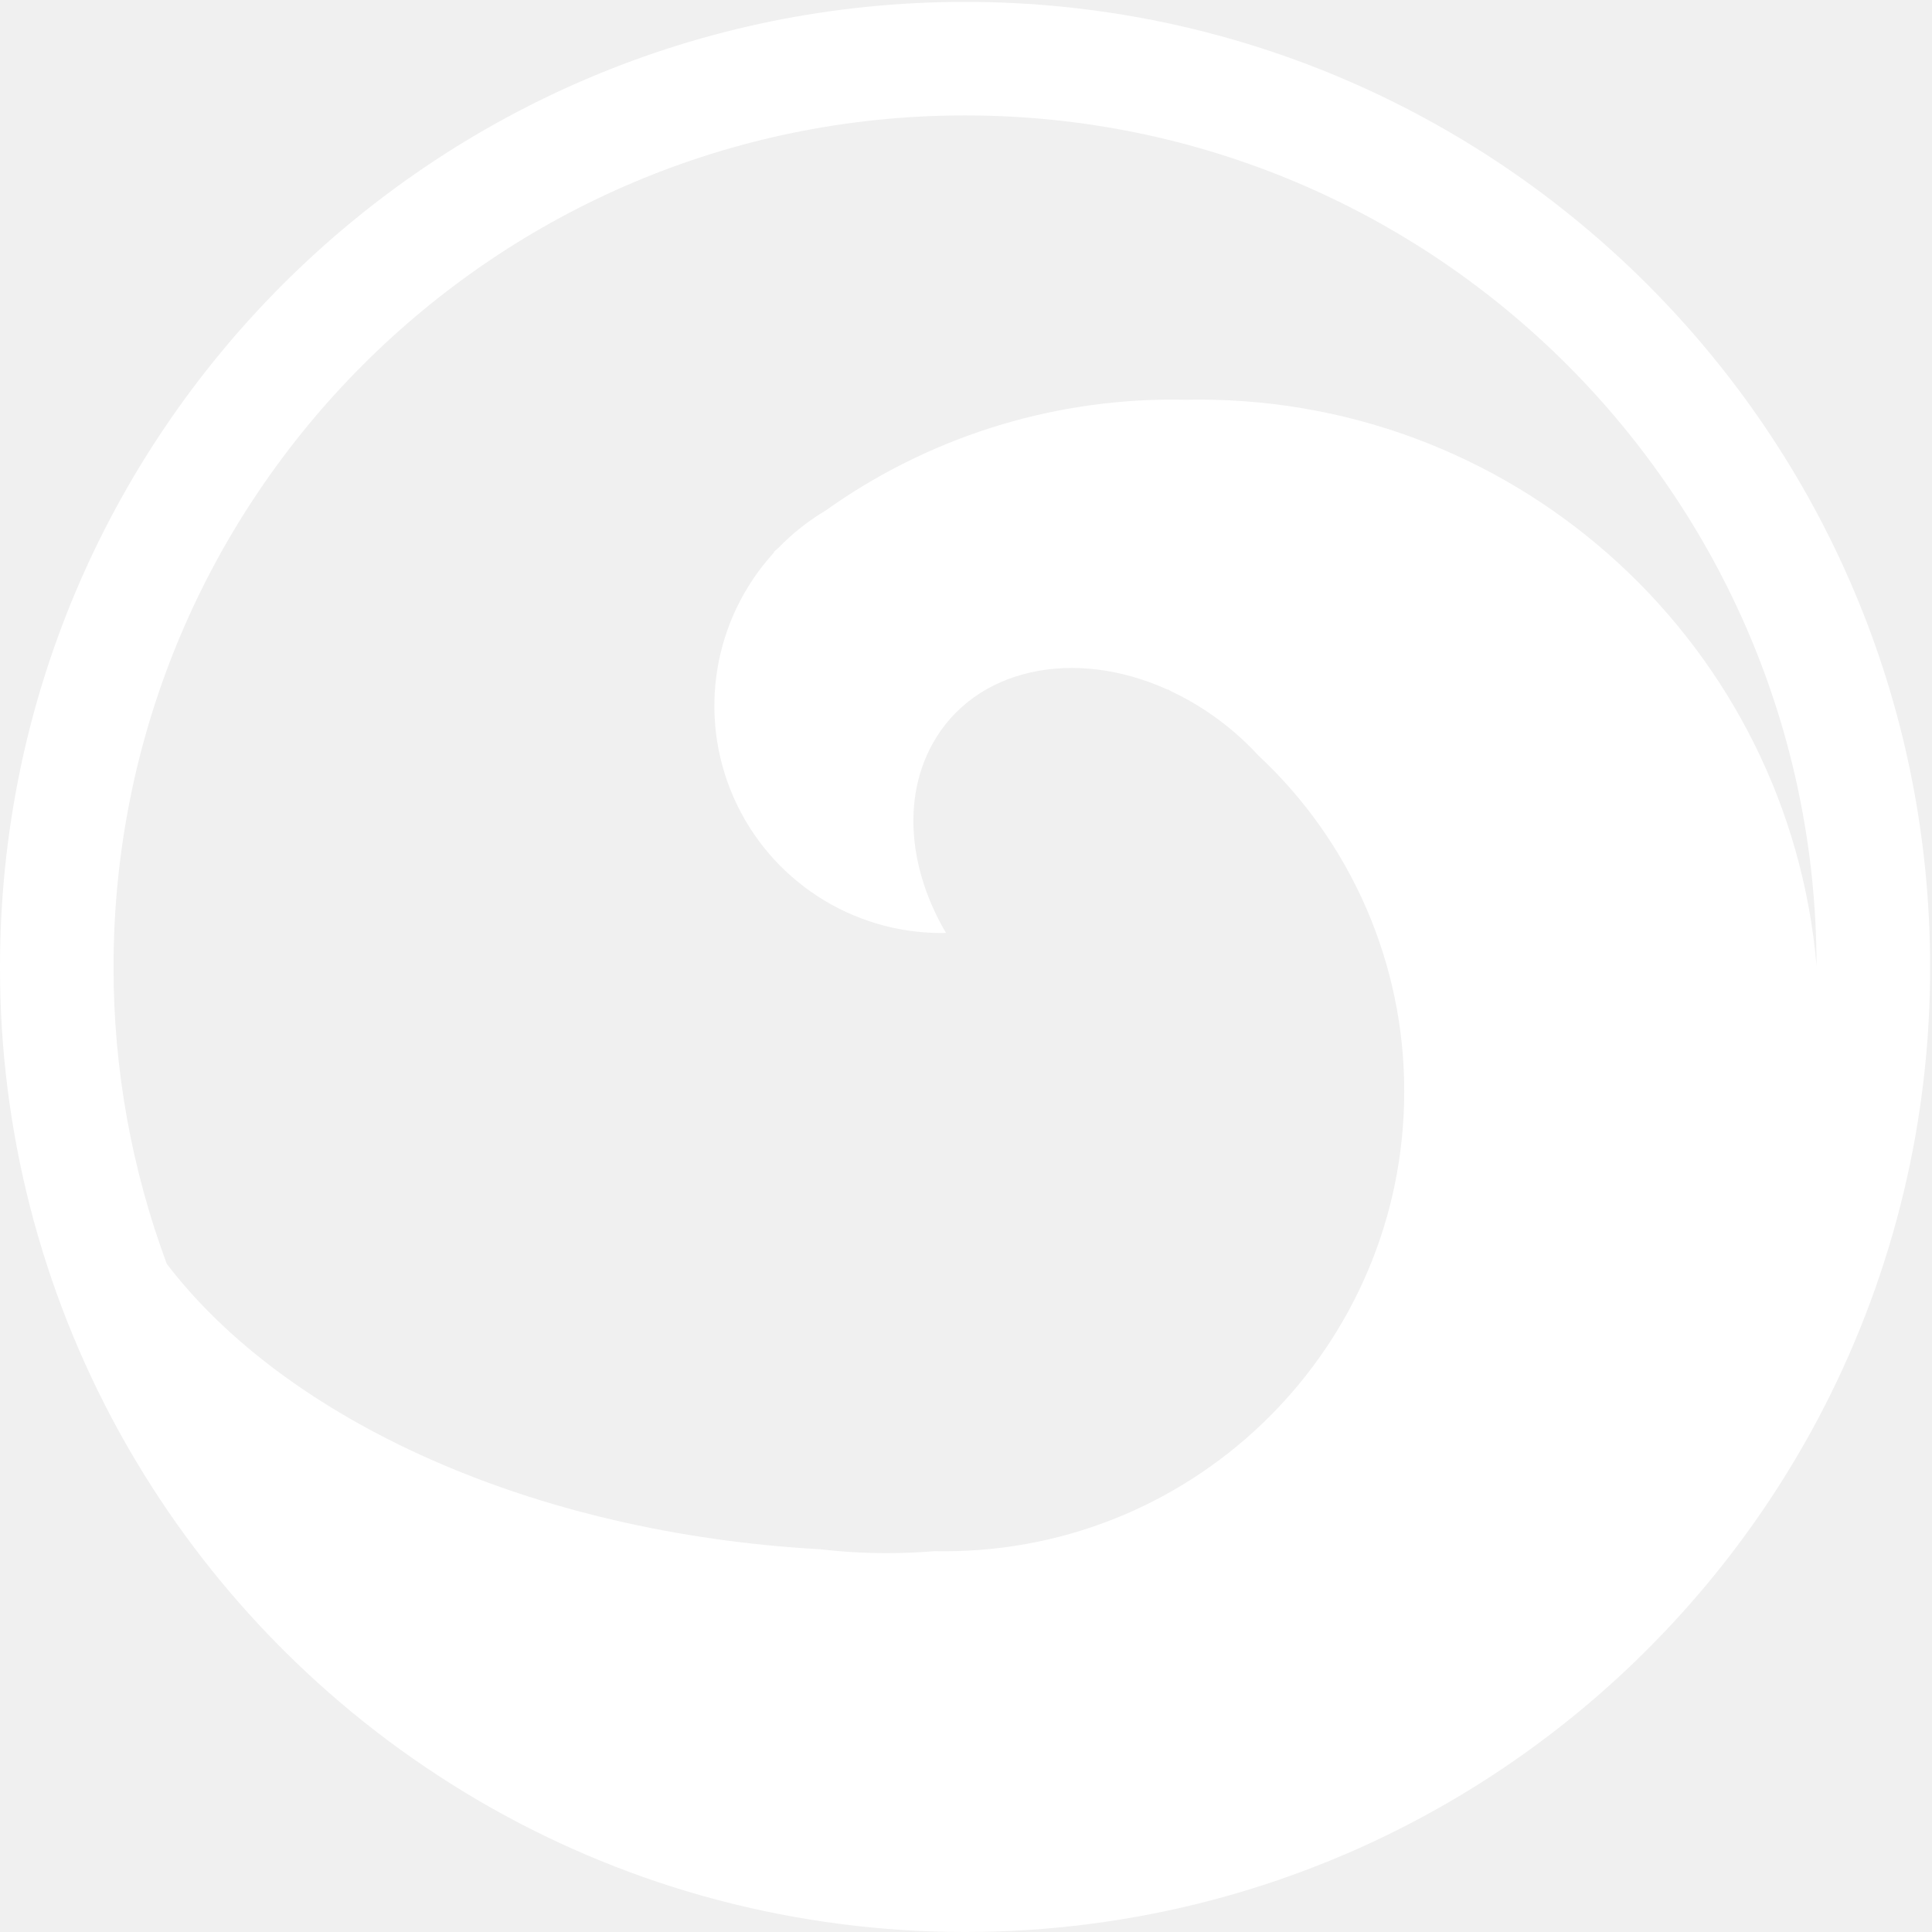
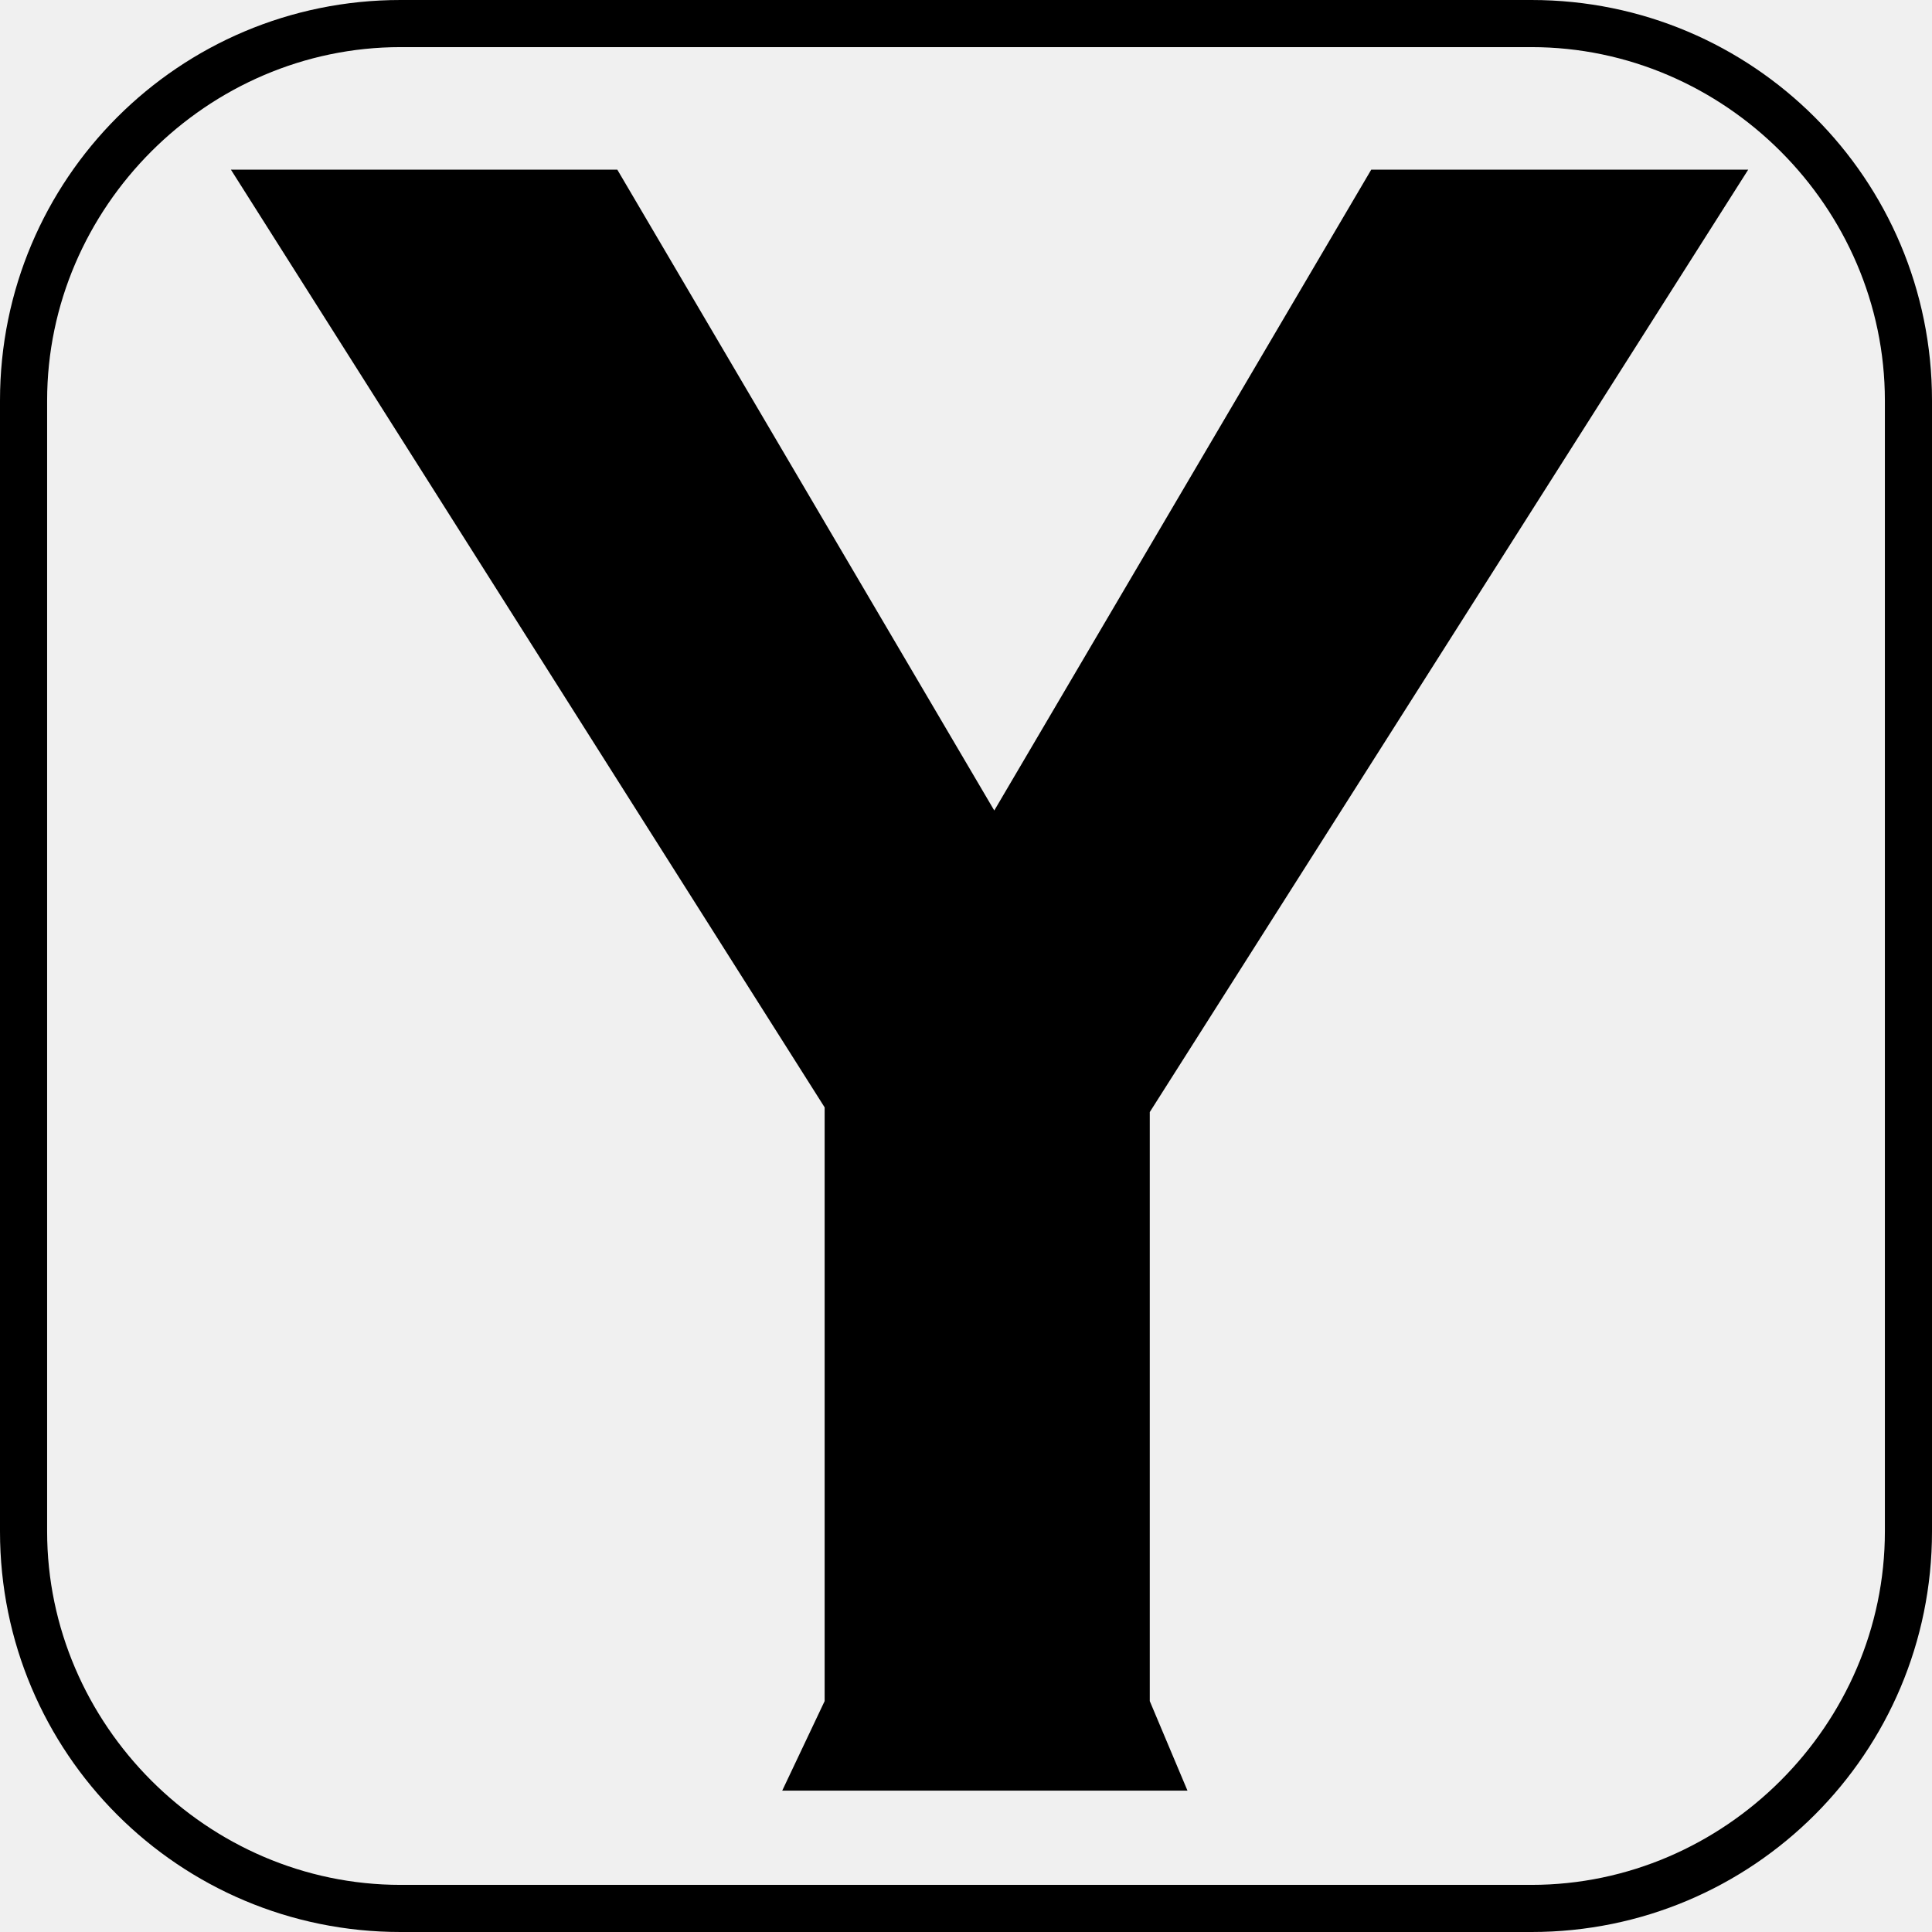
- <svg xmlns="http://www.w3.org/2000/svg" width="128" height="128" class="icon" p-id="11927" t="1575202564746" version="1.1" viewBox="0 0 1024 1024">
+ <svg xmlns="http://www.w3.org/2000/svg" t="1631524309219" class="icon" viewBox="0 0 1024 1024" version="1.1" p-id="2234" width="200" height="200">
  <defs>
    <style type="text/css" />
  </defs>
-   <path fill="#fff" d="M967.054 745.335q-1.483 2.897-2.997 5.763c-0.307 0.579-0.62 1.156-0.929 1.734q-1.06 1.987-2.131 3.965c-0.39 0.715-0.786 1.428-1.18 2.141q-0.971 1.762-1.951 3.519c-0.429 0.764-0.863 1.525-1.299 2.286q-0.949 1.671-1.907 3.337-0.677 1.172-1.364 2.339-0.951 1.625-1.913 3.246-0.699 1.177-1.407 2.348-0.967 1.605-1.945 3.203-0.712 1.165-1.432 2.326-0.994 1.598-1.998 3.197-0.718 1.138-1.439 2.274-1.033 1.619-2.079 3.231-0.708 1.099-1.421 2.186-1.092 1.669-2.198 3.328c-0.453 0.679-0.899 1.36-1.358 2.037q-1.199 1.785-2.423 3.558c-0.4 0.584-0.799 1.173-1.199 1.755q-1.468 2.121-2.957 4.224c-0.245 0.346-0.486 0.694-0.73 1.04q-3.769 5.305-7.668 10.51c-0.311 0.415-0.626 0.825-0.938 1.238q-1.474 1.954-2.96 3.896c-0.413 0.536-0.83 1.069-1.246 1.604q-1.355 1.747-2.721 3.486c-0.459 0.581-0.921 1.159-1.383 1.738q-1.322 1.66-2.653 3.31-0.723 0.893-1.453 1.781-1.324 1.618-2.658 3.229-0.737 0.887-1.48 1.77-1.347 1.609-2.709 3.206-0.734 0.862-1.473 1.72-1.399 1.623-2.807 3.235c-0.474 0.541-0.948 1.085-1.425 1.624q-1.475 1.672-2.966 3.331c-0.44 0.49-0.877 0.98-1.318 1.468q-1.611 1.778-3.238 3.542l-1.099 1.199q-1.879 2.024-3.78 4.029c-0.206 0.216-0.408 0.435-0.613 0.65q-6.807 7.158-13.886 14.053l-0.366 0.353q-2.136 2.075-4.296 4.127c-0.28 0.266-0.562 0.529-0.843 0.799q-1.934 1.828-3.885 3.637c-0.352 0.326-0.705 0.648-1.058 0.973q-1.863 1.715-3.742 3.415-0.575 0.518-1.153 1.035-1.855 1.665-3.726 3.313l-1.172 1.027q-1.893 1.654-3.796 3.29l-1.123 0.961q-1.974 1.682-3.964 3.345c-0.331 0.276-0.66 0.553-0.992 0.828q-2.12 1.762-4.262 3.497l-0.735 0.599q-2.398 1.939-4.812 3.85l-0.227 0.181q-13.041 10.29-26.755 19.746l-0.158 0.108q-2.613 1.798-5.252 3.568l-0.471 0.314q-2.498 1.671-5.014 3.313l-0.606 0.394q-2.474 1.608-4.967 3.189l-0.621 0.393q-2.522 1.592-5.064 3.158l-0.525 0.324q-2.646 1.624-5.314 3.218l-0.292 0.175a509.962 509.962 0 0 1-53.521 27.773l-0.106 0.048q-3.023 1.346-6.064 2.654l-0.14 0.049a508.13 508.13 0 0 1-70.641 24.376 514.996 514.996 0 0 1-262.331 0 508.279 508.279 0 0 1-120.743-49.252 513.267 513.267 0 0 1-102.973-76.91l-0.042-0.04q-2.287-2.206-4.548-4.439l-0.06-0.06q-2.26-2.233-4.496-4.496l-0.042-0.042A513.614 513.614 0 0 1 72.63 775.354l-0.035-0.059q-1.641-2.734-3.249-5.495l-0.049-0.084q-1.606-2.757-3.18-5.535l-0.037-0.065q-1.586-2.802-3.139-5.626A509.193 509.193 0 0 1 0.001 512.498C0.001 230.005 229.006 0.999 511.5 0.999s511.499 229.006 511.499 511.499a509.348 509.348 0 0 1-55.945 232.836zM511.5 61.175C262.244 61.175 60.177 263.242 60.177 512.498a450.331 450.331 0 0 0 28.23 157.399c63.386 82.819 193.265 142.76 346.273 151.239a305.601 305.601 0 0 0 35.36 2.058q12.86 0 25.399-1.052 2.53 0.053 5.071 0.053c134.625 0 243.761-109.136 243.761-243.761a243.019 243.019 0 0 0-77.343-178.051A150.571 150.571 0 0 0 639.075 376.671a146.21 146.21 0 0 0-18.304-10.27c-0.578-0.328-1.144-0.674-1.724-0.999 0 0.063 0.007 0.127 0.011 0.191-49.6-22.541-102.488-11.634-124.795 28.648-16.284 29.41-12.288 67.305 7.133 100.214-0.799 0.015-1.583 0.06-2.382 0.06a120.373 120.373 0 0 1-88.813-201.635c-0.01-0.133-0.015-0.268-0.025-0.4 0.799-0.712 1.611-1.406 2.417-2.109A120.813 120.813 0 0 1 437.572 270.613 316.654 316.654 0 0 1 621.892 211.793c2.255 0 4.496 0.039 6.743 0.085 2.248-0.045 4.489-0.085 6.743-0.085 171.932 0 313.007 132.021 327.438 300.214C962.551 262.975 760.594 61.175 511.5 61.175z" p-id="11928" />
+   <path d="M811.707 1024h-599.415C94.907 1024 0 929.093 0 811.707v-599.415C0 94.907 94.907 0 212.293 0h599.415C929.093 0 1024 94.907 1024 212.293v599.415c0 117.385-94.907 212.293-212.293 212.293zM212.293 24.976C109.893 24.976 24.976 109.893 24.976 212.293v599.415C24.976 914.107 109.893 999.024 212.293 999.024h599.415c102.4 0 187.317-84.917 187.317-187.317v-599.415C999.024 109.893 914.107 24.976 811.707 24.976h-599.415z" p-id="2235" />
+   <path d="M414.595 949.073l22.478-47.454V586.927L122.38 89.912h204.8l199.805 339.668 199.805-339.668h199.805l-317.19 499.512v312.195l19.98 47.454H474.537z" p-id="2236" />
</svg>
